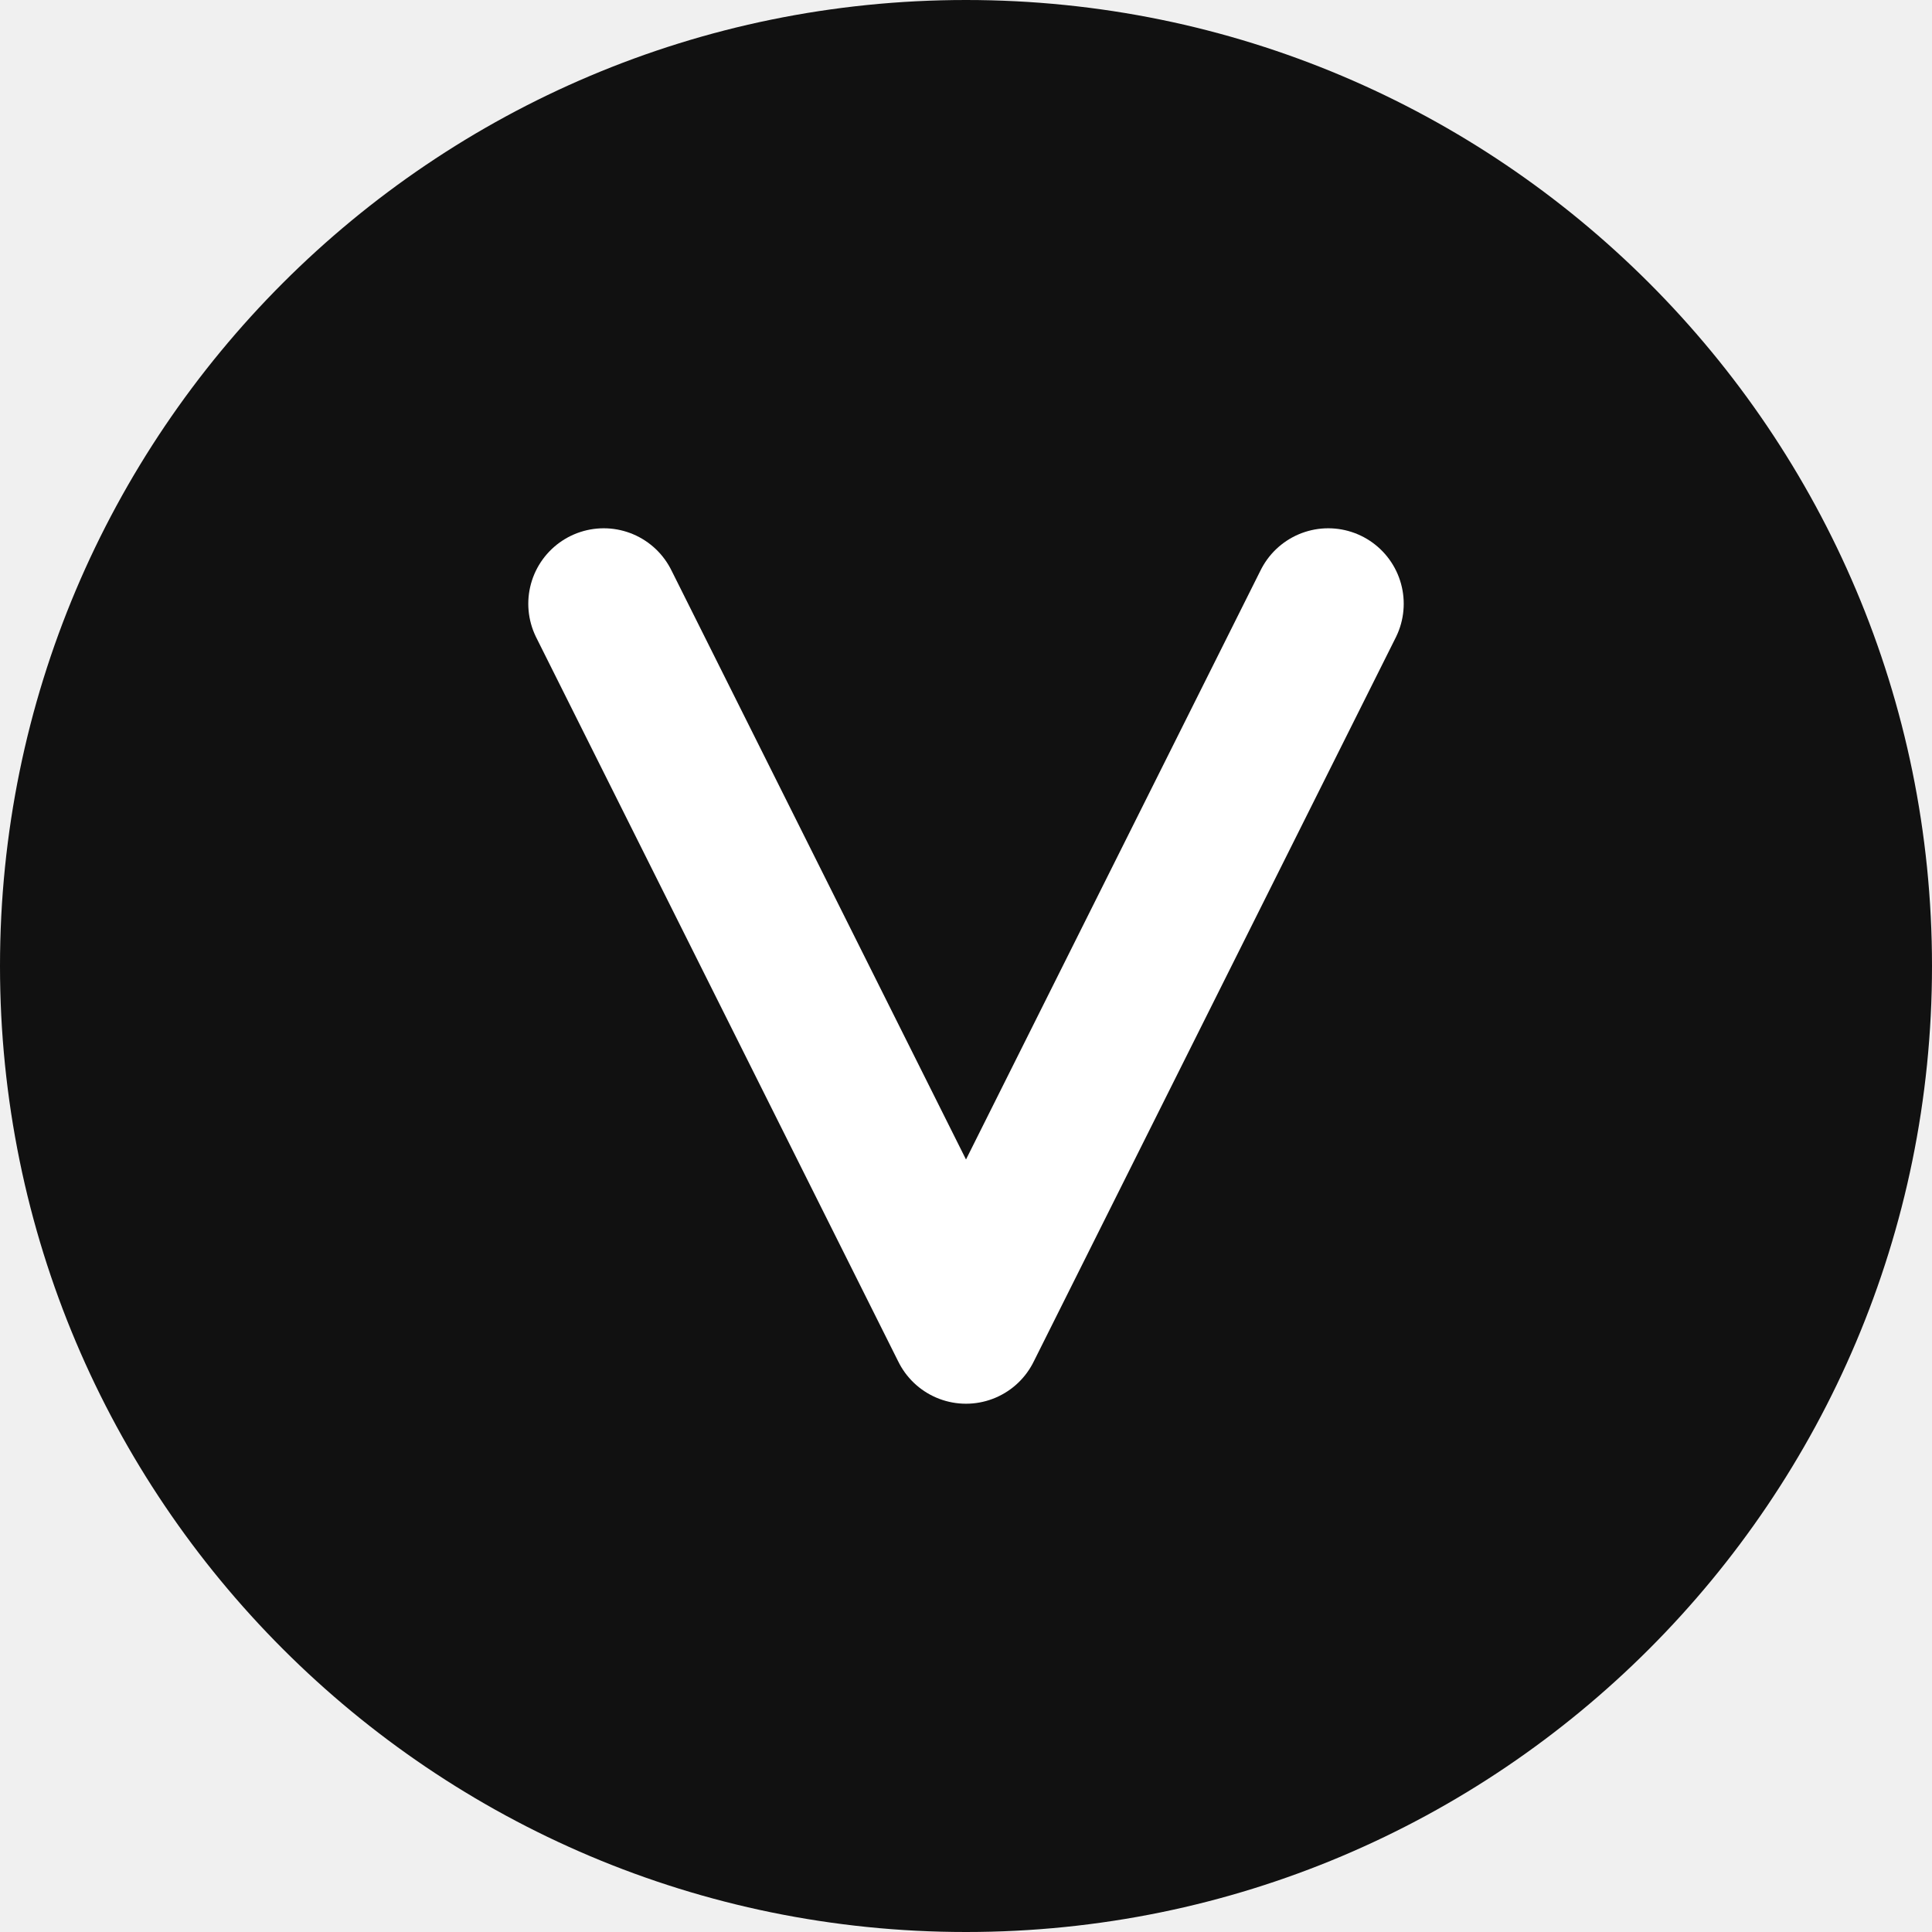
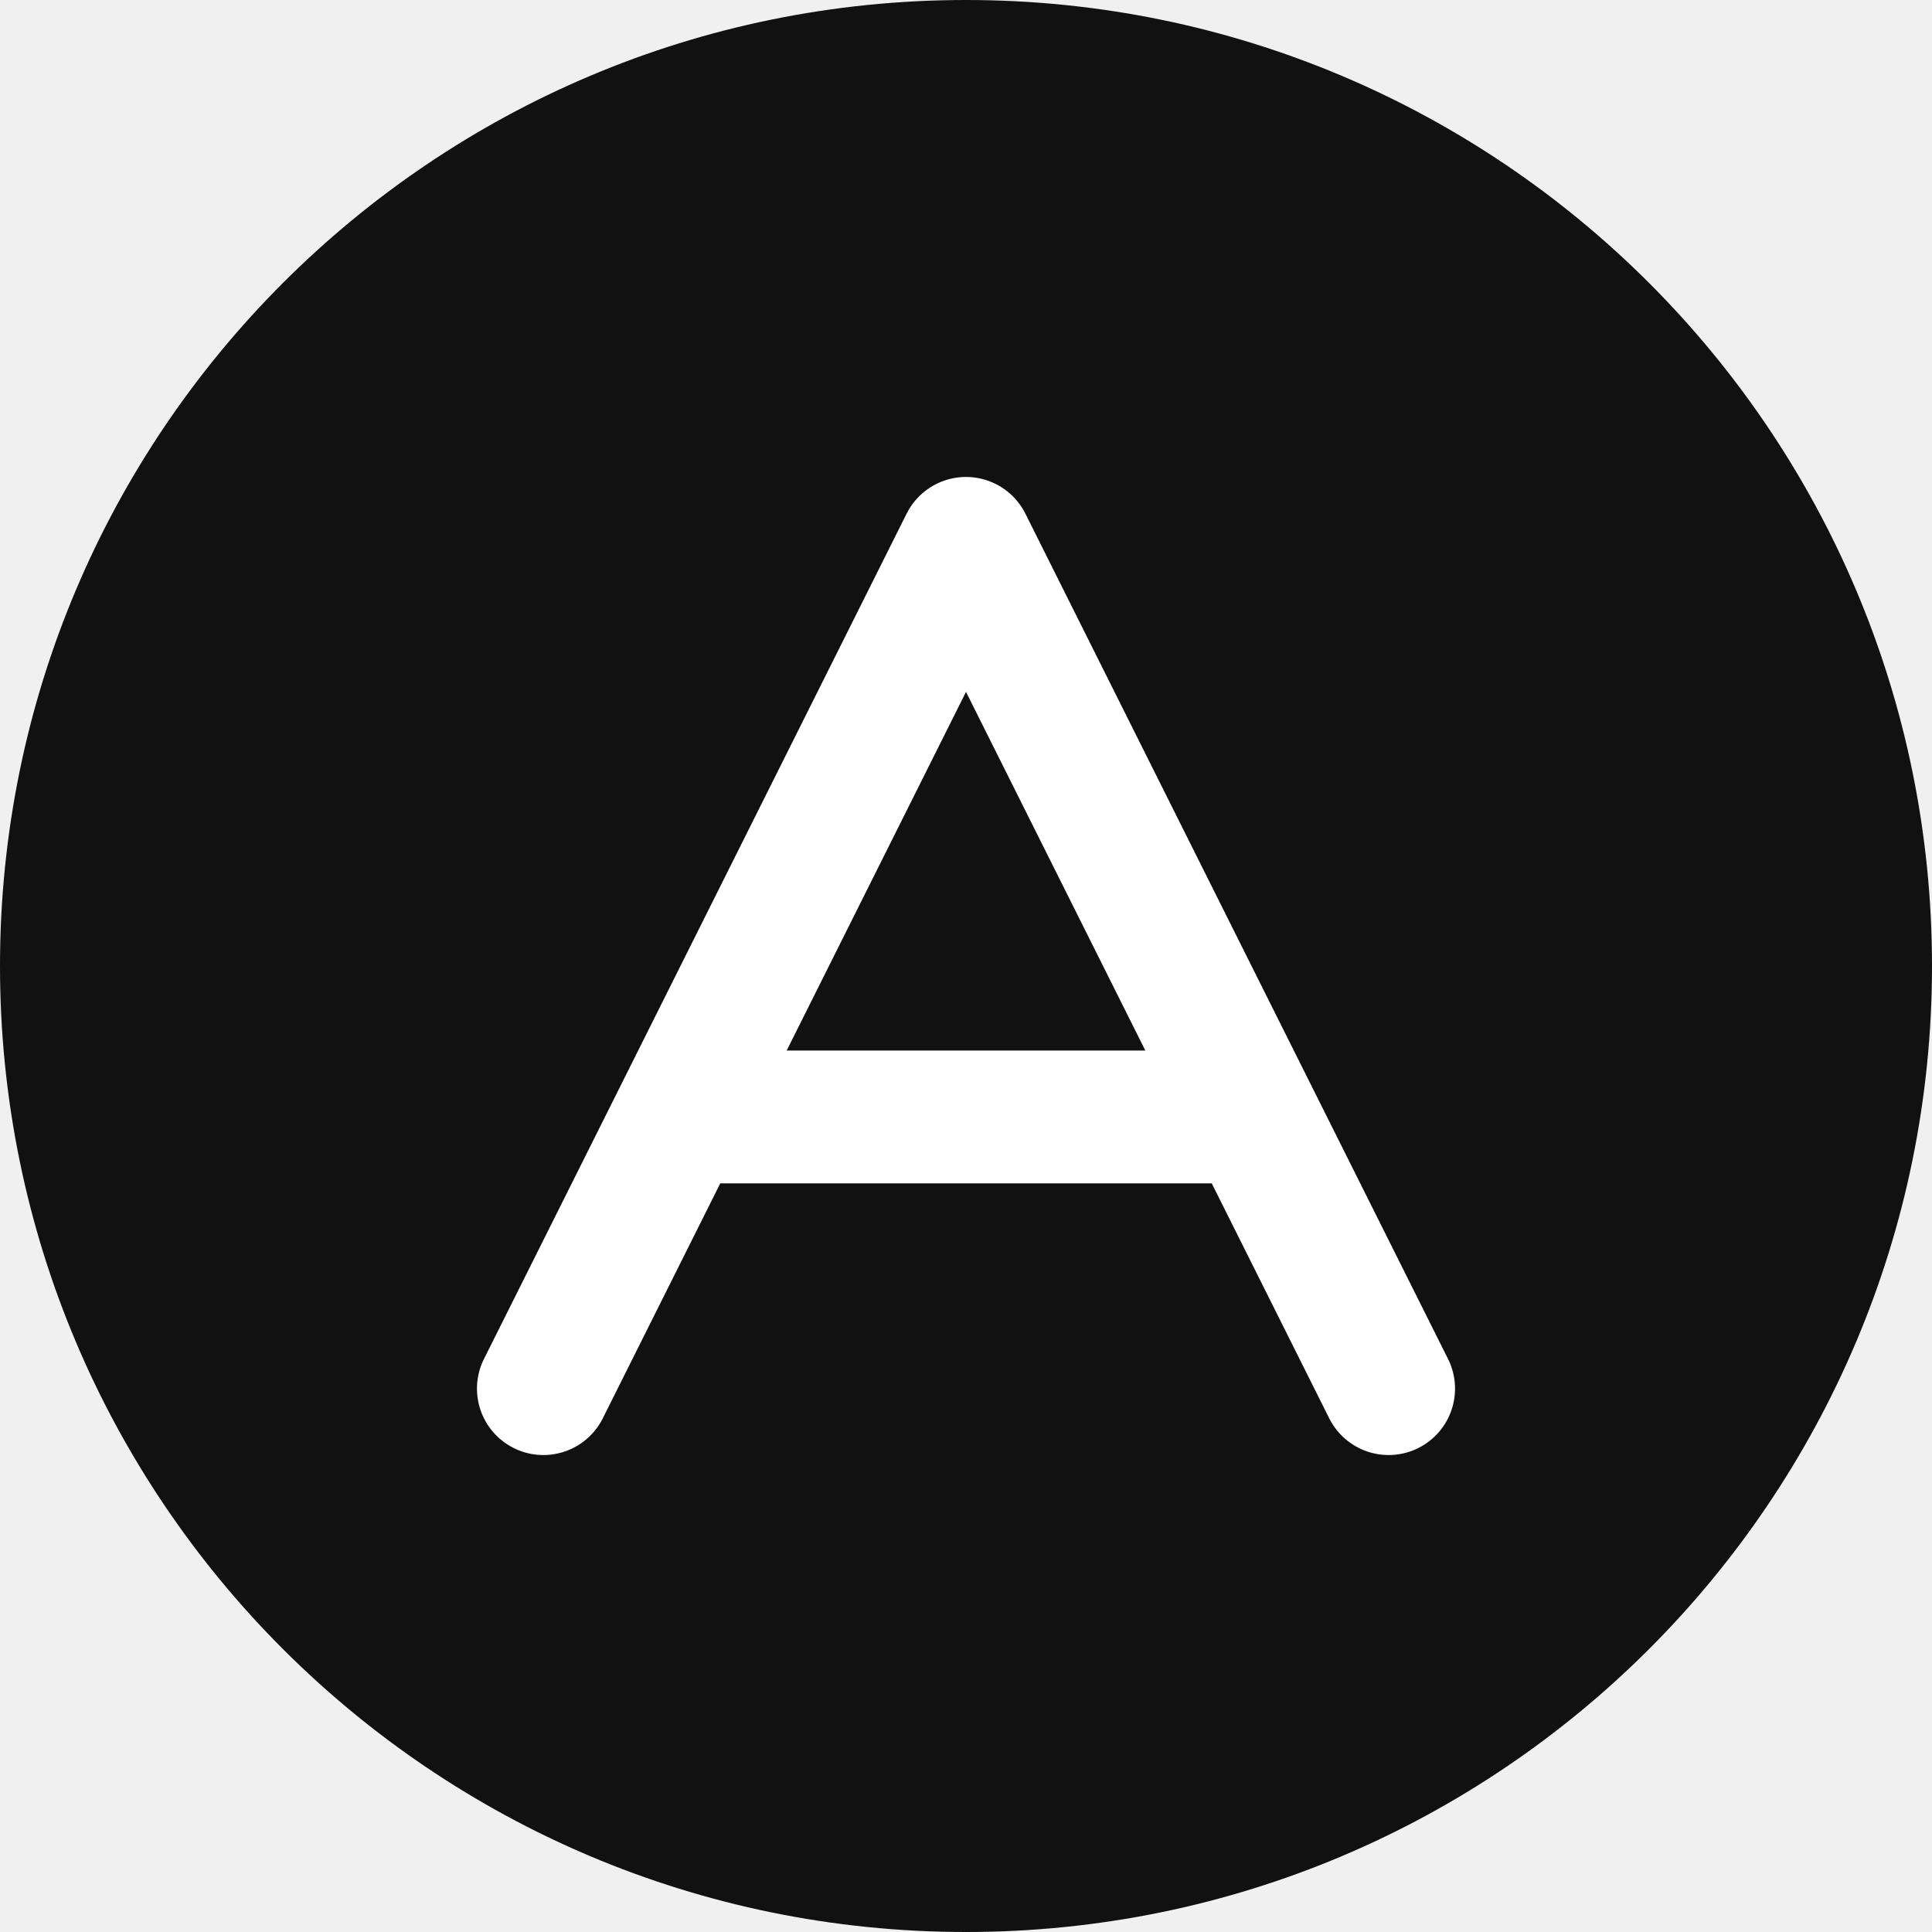
<svg xmlns="http://www.w3.org/2000/svg" viewBox="0 0 32 32" width="32" height="32">
  <circle cx="16" cy="16" r="16" fill="#111111" />
-   <path d="M10 10 L16 22 L22 10" stroke="#FFFFFF" stroke-width="2.5" stroke-linecap="round" stroke-linejoin="round" fill="none" />
+   <path d="M9 23 L16 9 L23 23 M11.5 18.5 L20.5 18.5" stroke="#FFFFFF" stroke-width="2.2" stroke-linecap="round" stroke-linejoin="round" fill="none" />
</svg>
